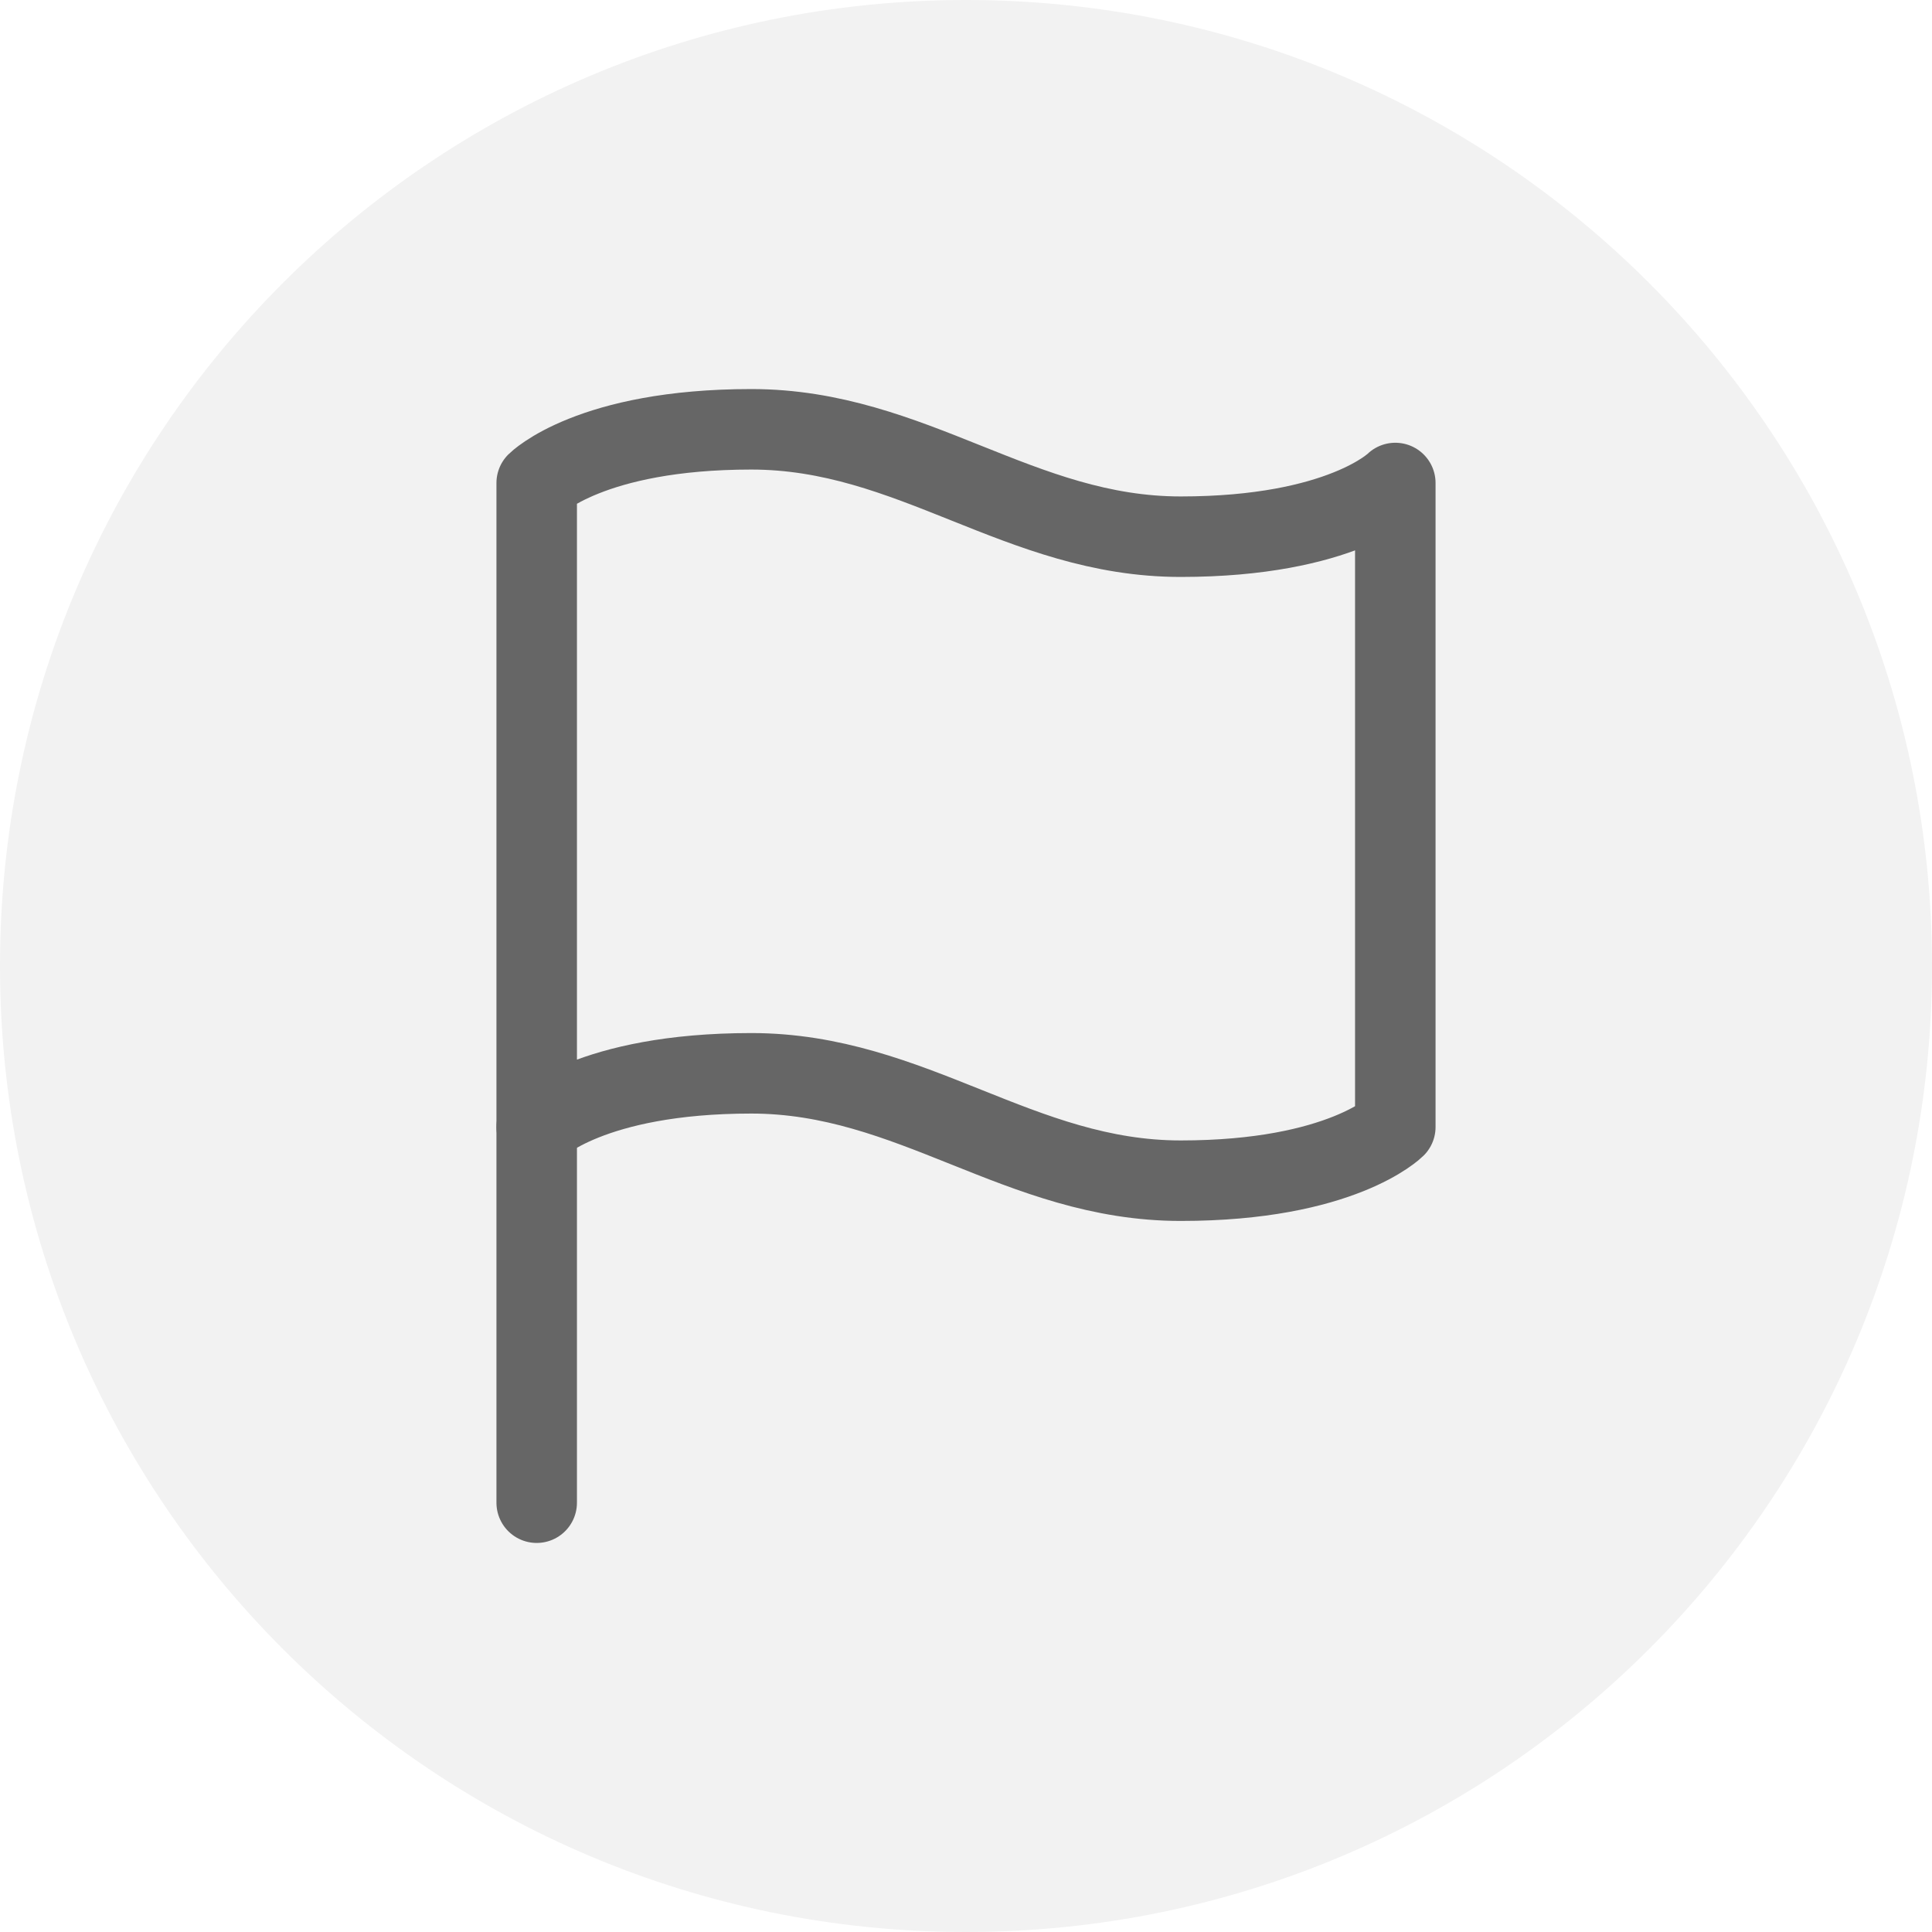
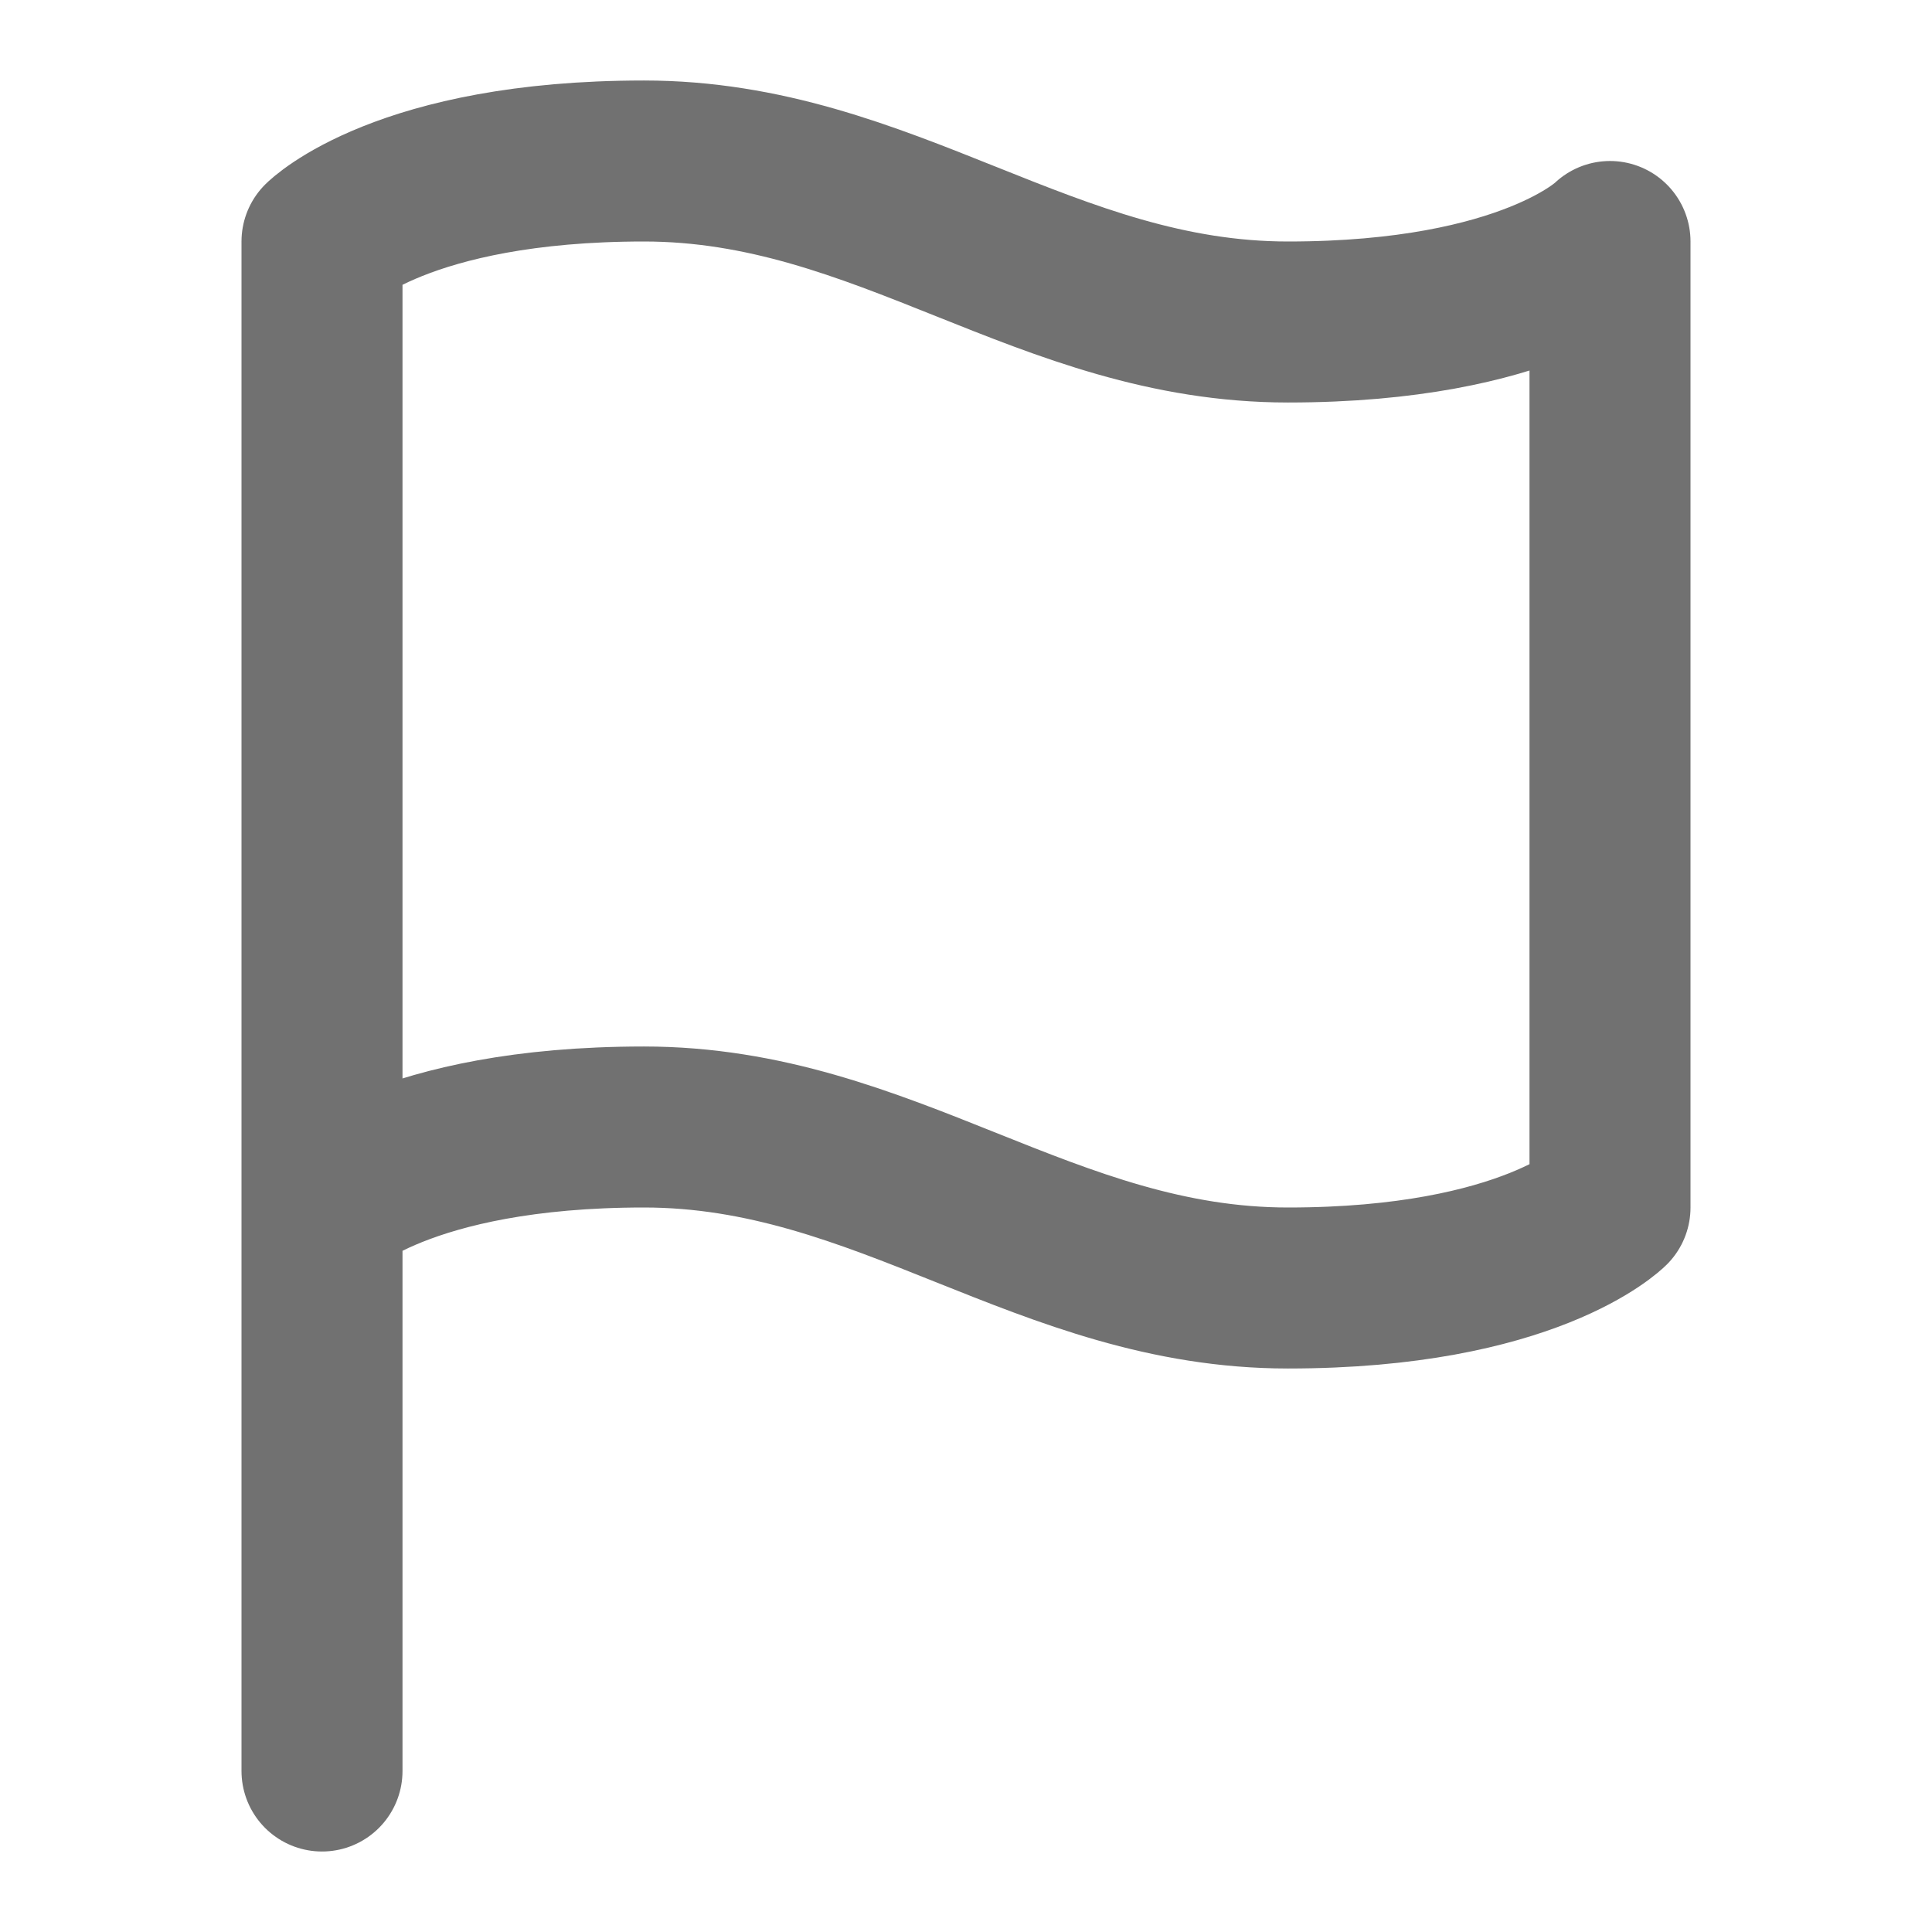
- <svg xmlns="http://www.w3.org/2000/svg" width="24" height="24" viewBox="0 0 24 24" fill="none">
-   <rect width="24" height="24" rx="12" fill="#F2F2F2" />
-   <path d="M6.667 14C6.667 14 7.333 13.333 9.333 13.333C11.333 13.333 12.667 14.667 14.667 14.667C16.667 14.667 17.333 14 17.333 14V6C17.333 6 16.667 6.667 14.667 6.667C12.667 6.667 11.333 5.333 9.333 5.333C7.333 5.333 6.667 6 6.667 6V14Z" stroke="#666666" stroke-linecap="round" stroke-linejoin="round" />
-   <path d="M6.667 18.667V14" stroke="#666666" stroke-linecap="round" stroke-linejoin="round" />
+ <svg xmlns="http://www.w3.org/2000/svg" width="24" height="24" fill="none">
+   <g opacity=".8" stroke="#4D4D4D" stroke-width="2" stroke-linecap="round" stroke-linejoin="round">
+     <path d="M4 15s1-1 4-1 5 2 8 2 4-1 4-1V3s-1 1-4 1-5-2-8-2-4 1-4 1v12zM4 22v-7" />
+   </g>
</svg>
